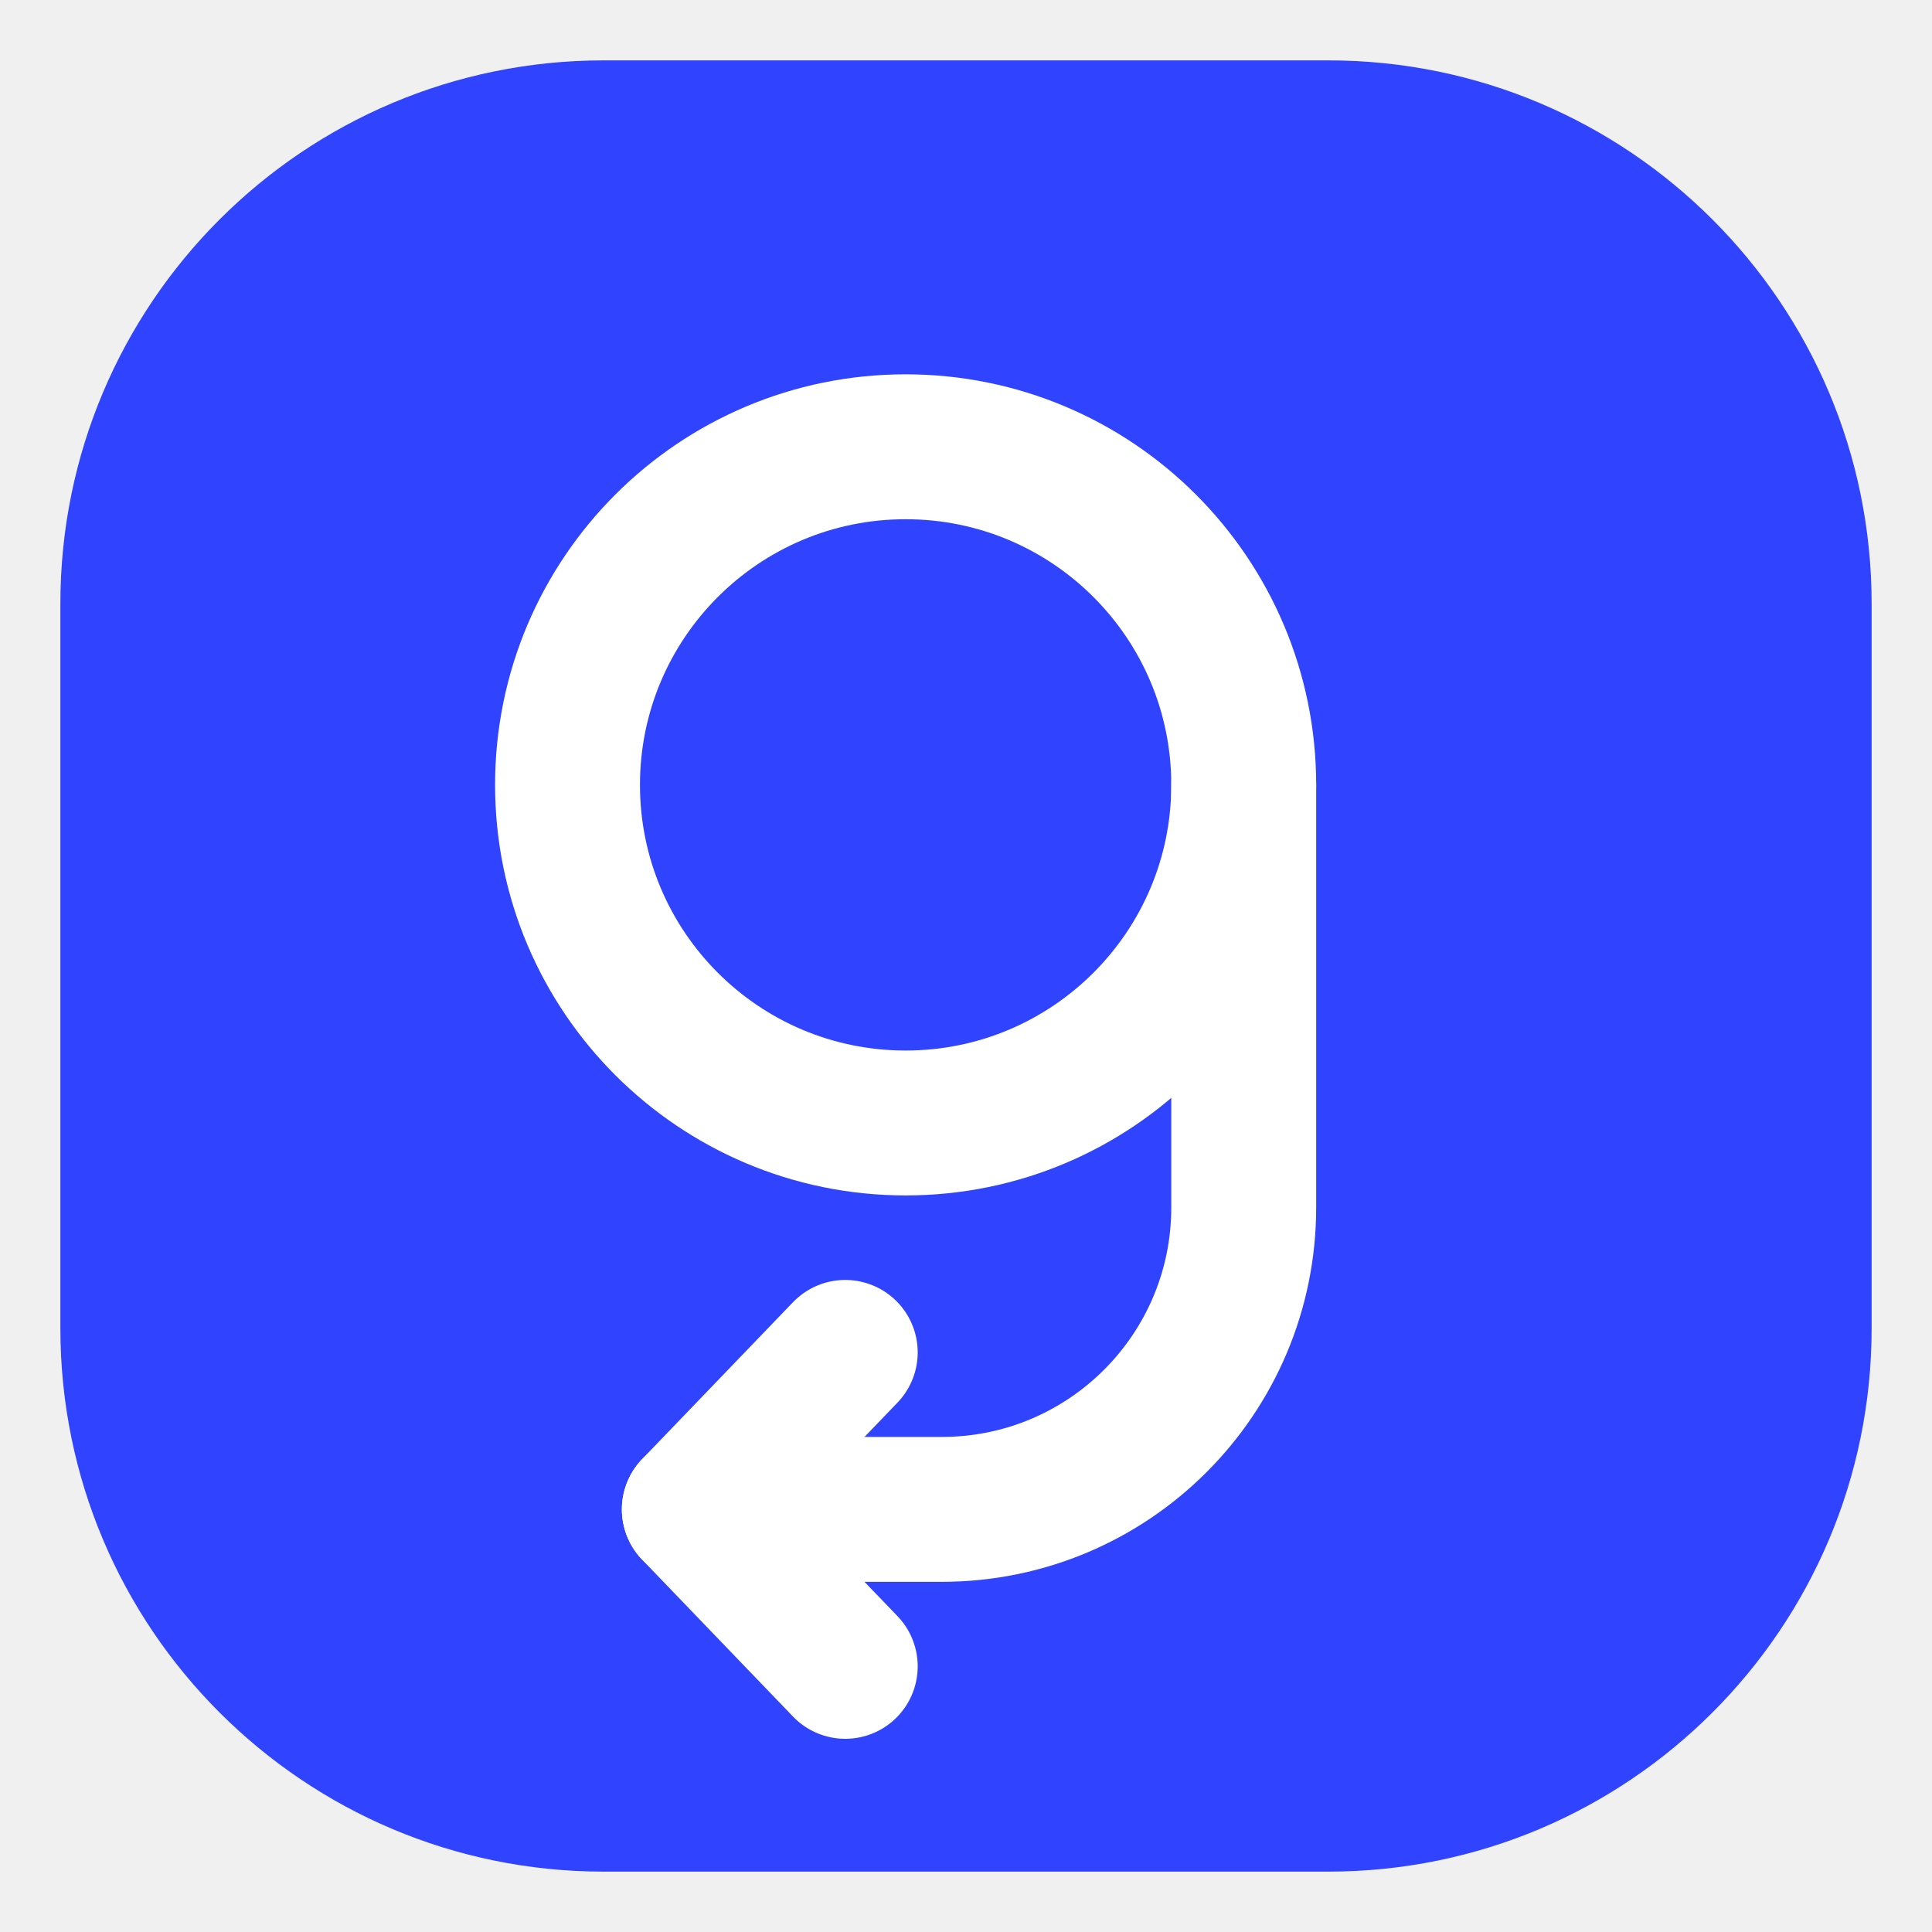
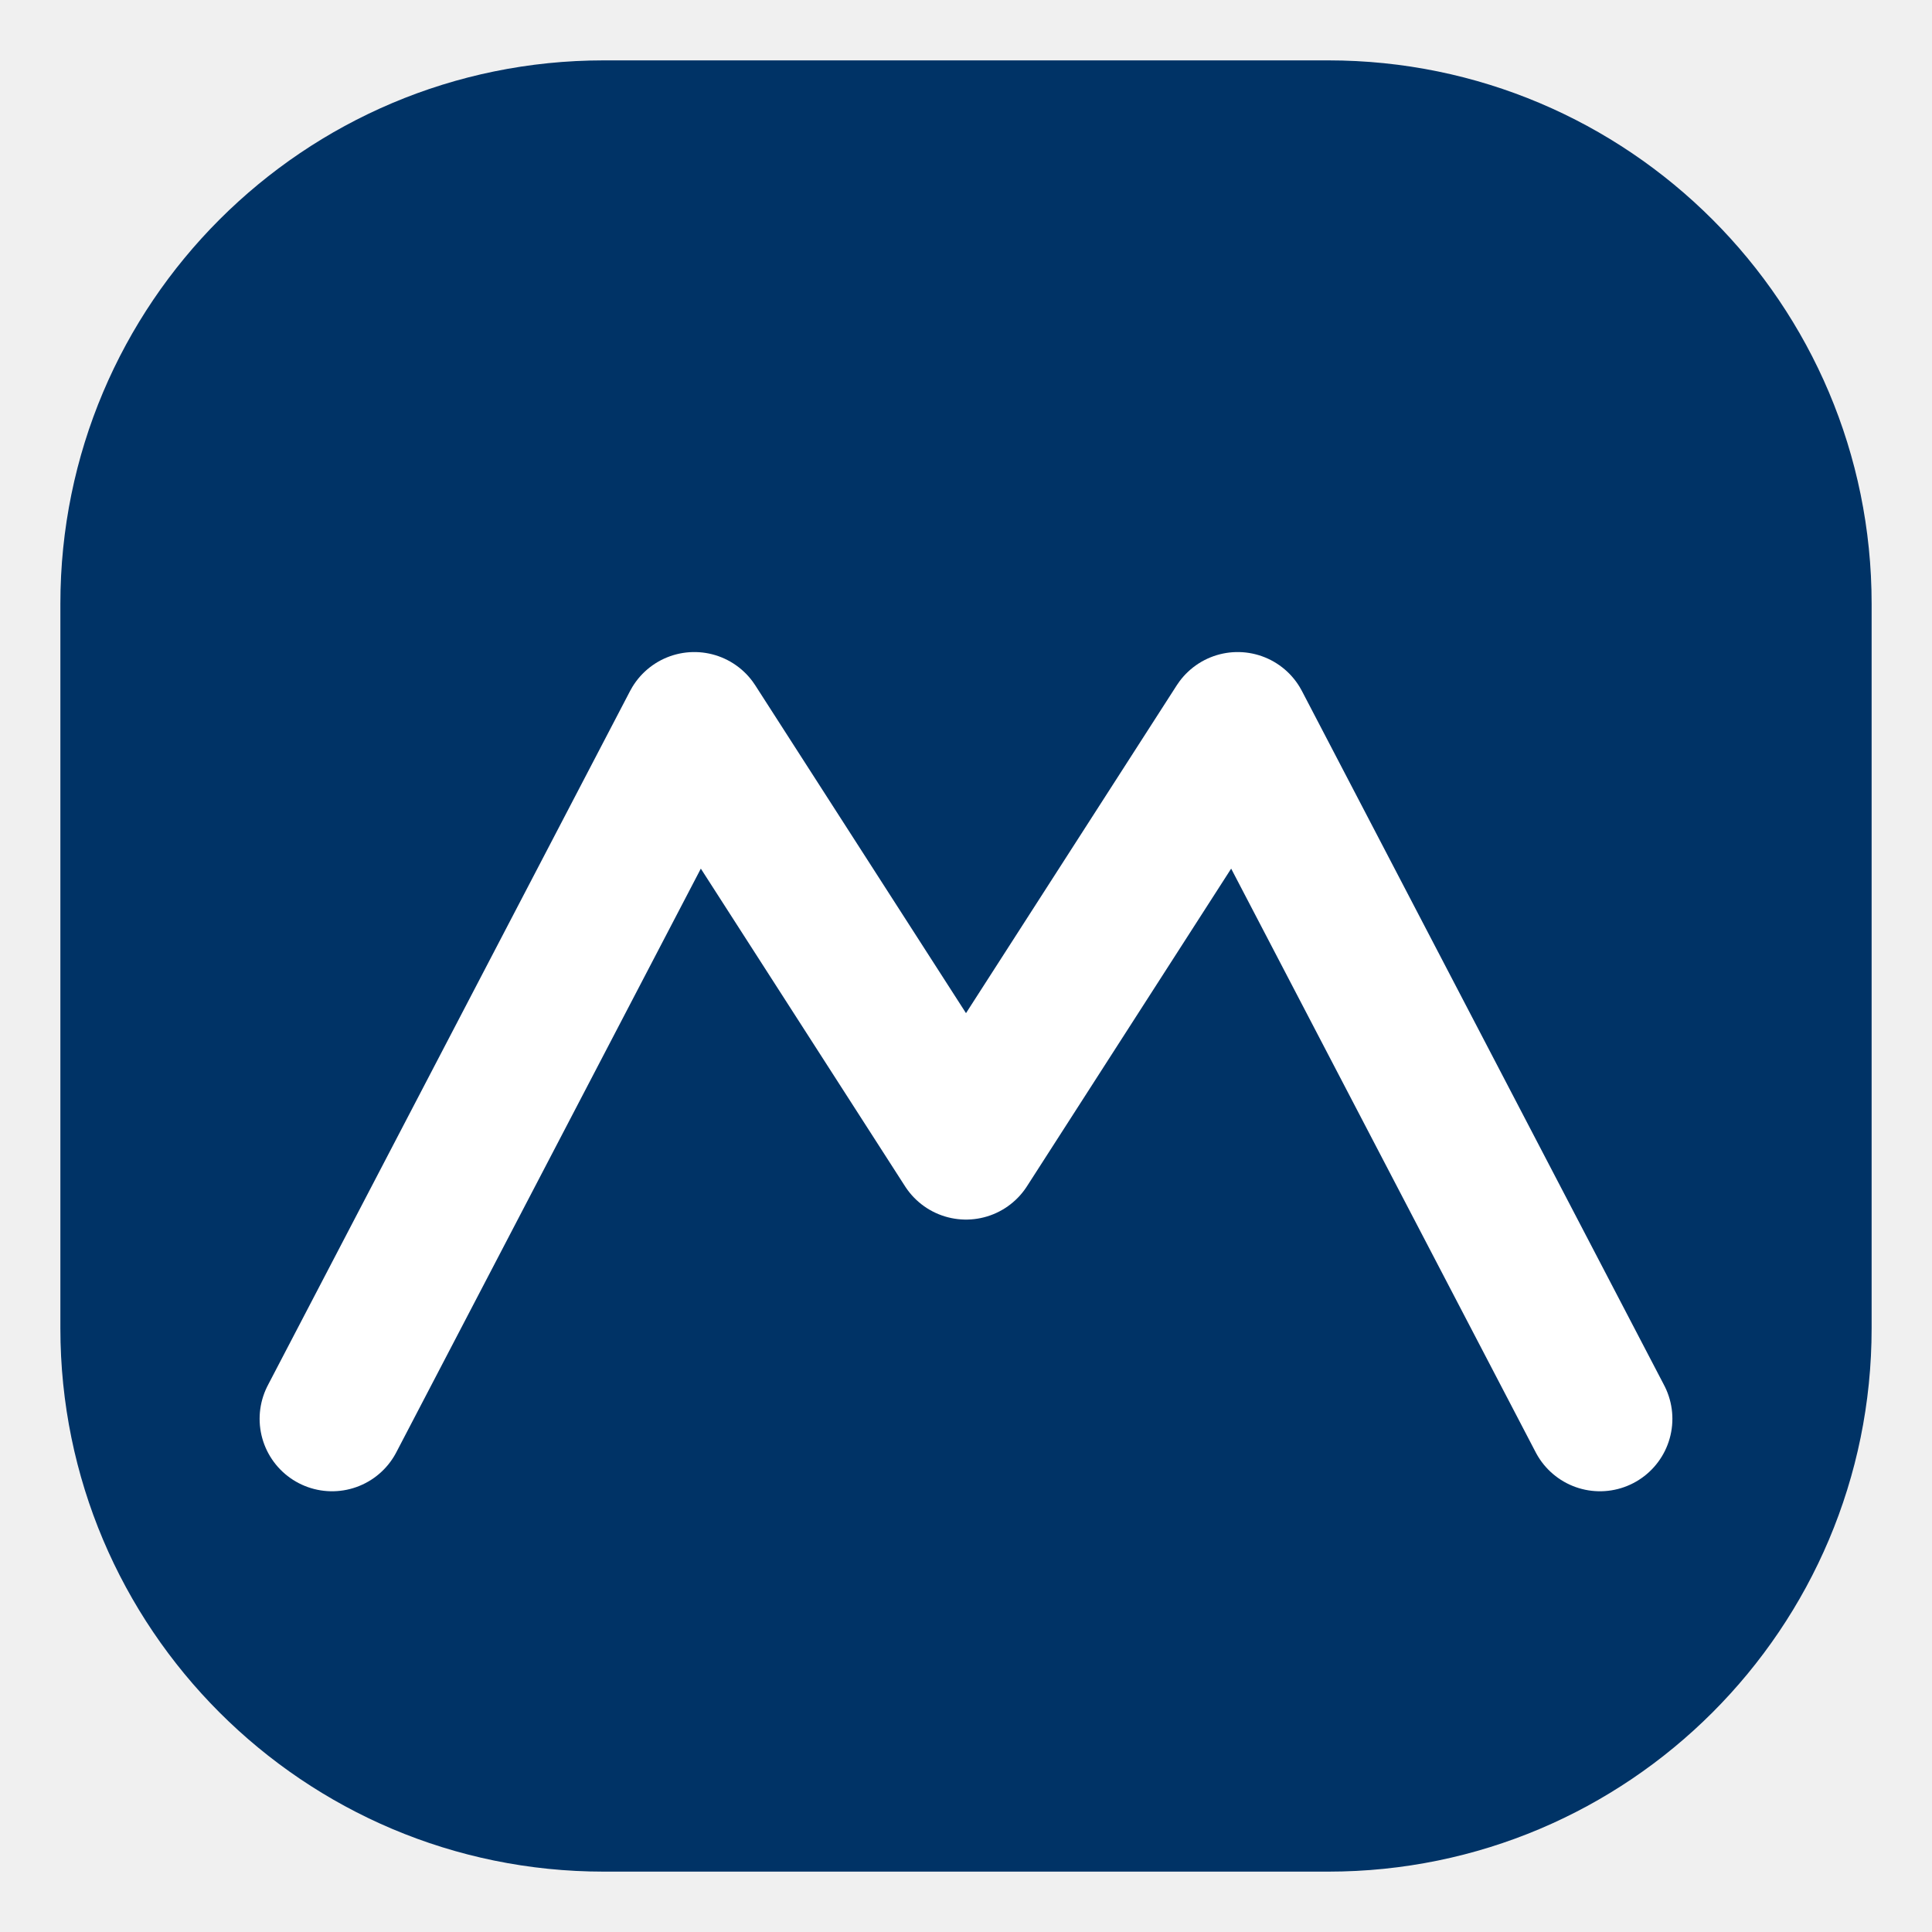
<svg xmlns="http://www.w3.org/2000/svg" viewBox="0 0 32 32">
-   <rect x="1" y="1" width="30" height="30" rx="9" fill="#3043FF" />
+   <rect x="1" y="1" width="30" height="30" rx="9" fill="#003366" />
  <g fill="none" stroke="#fff" stroke-width="2.4" stroke-linecap="round" stroke-linejoin="round">
-     <circle cx="15" cy="13" r="5.6" />
-     <path d="M20.6 13V20a5 5 0 0 1-5 5H11.5" />
-     <path d="M14 22.4L11.5 25L14 27.6" />
+     <path d="M5.5 23.5L11.5 12L16 19L20.5 12L26.5 23.5" />
  </g>
</svg>
